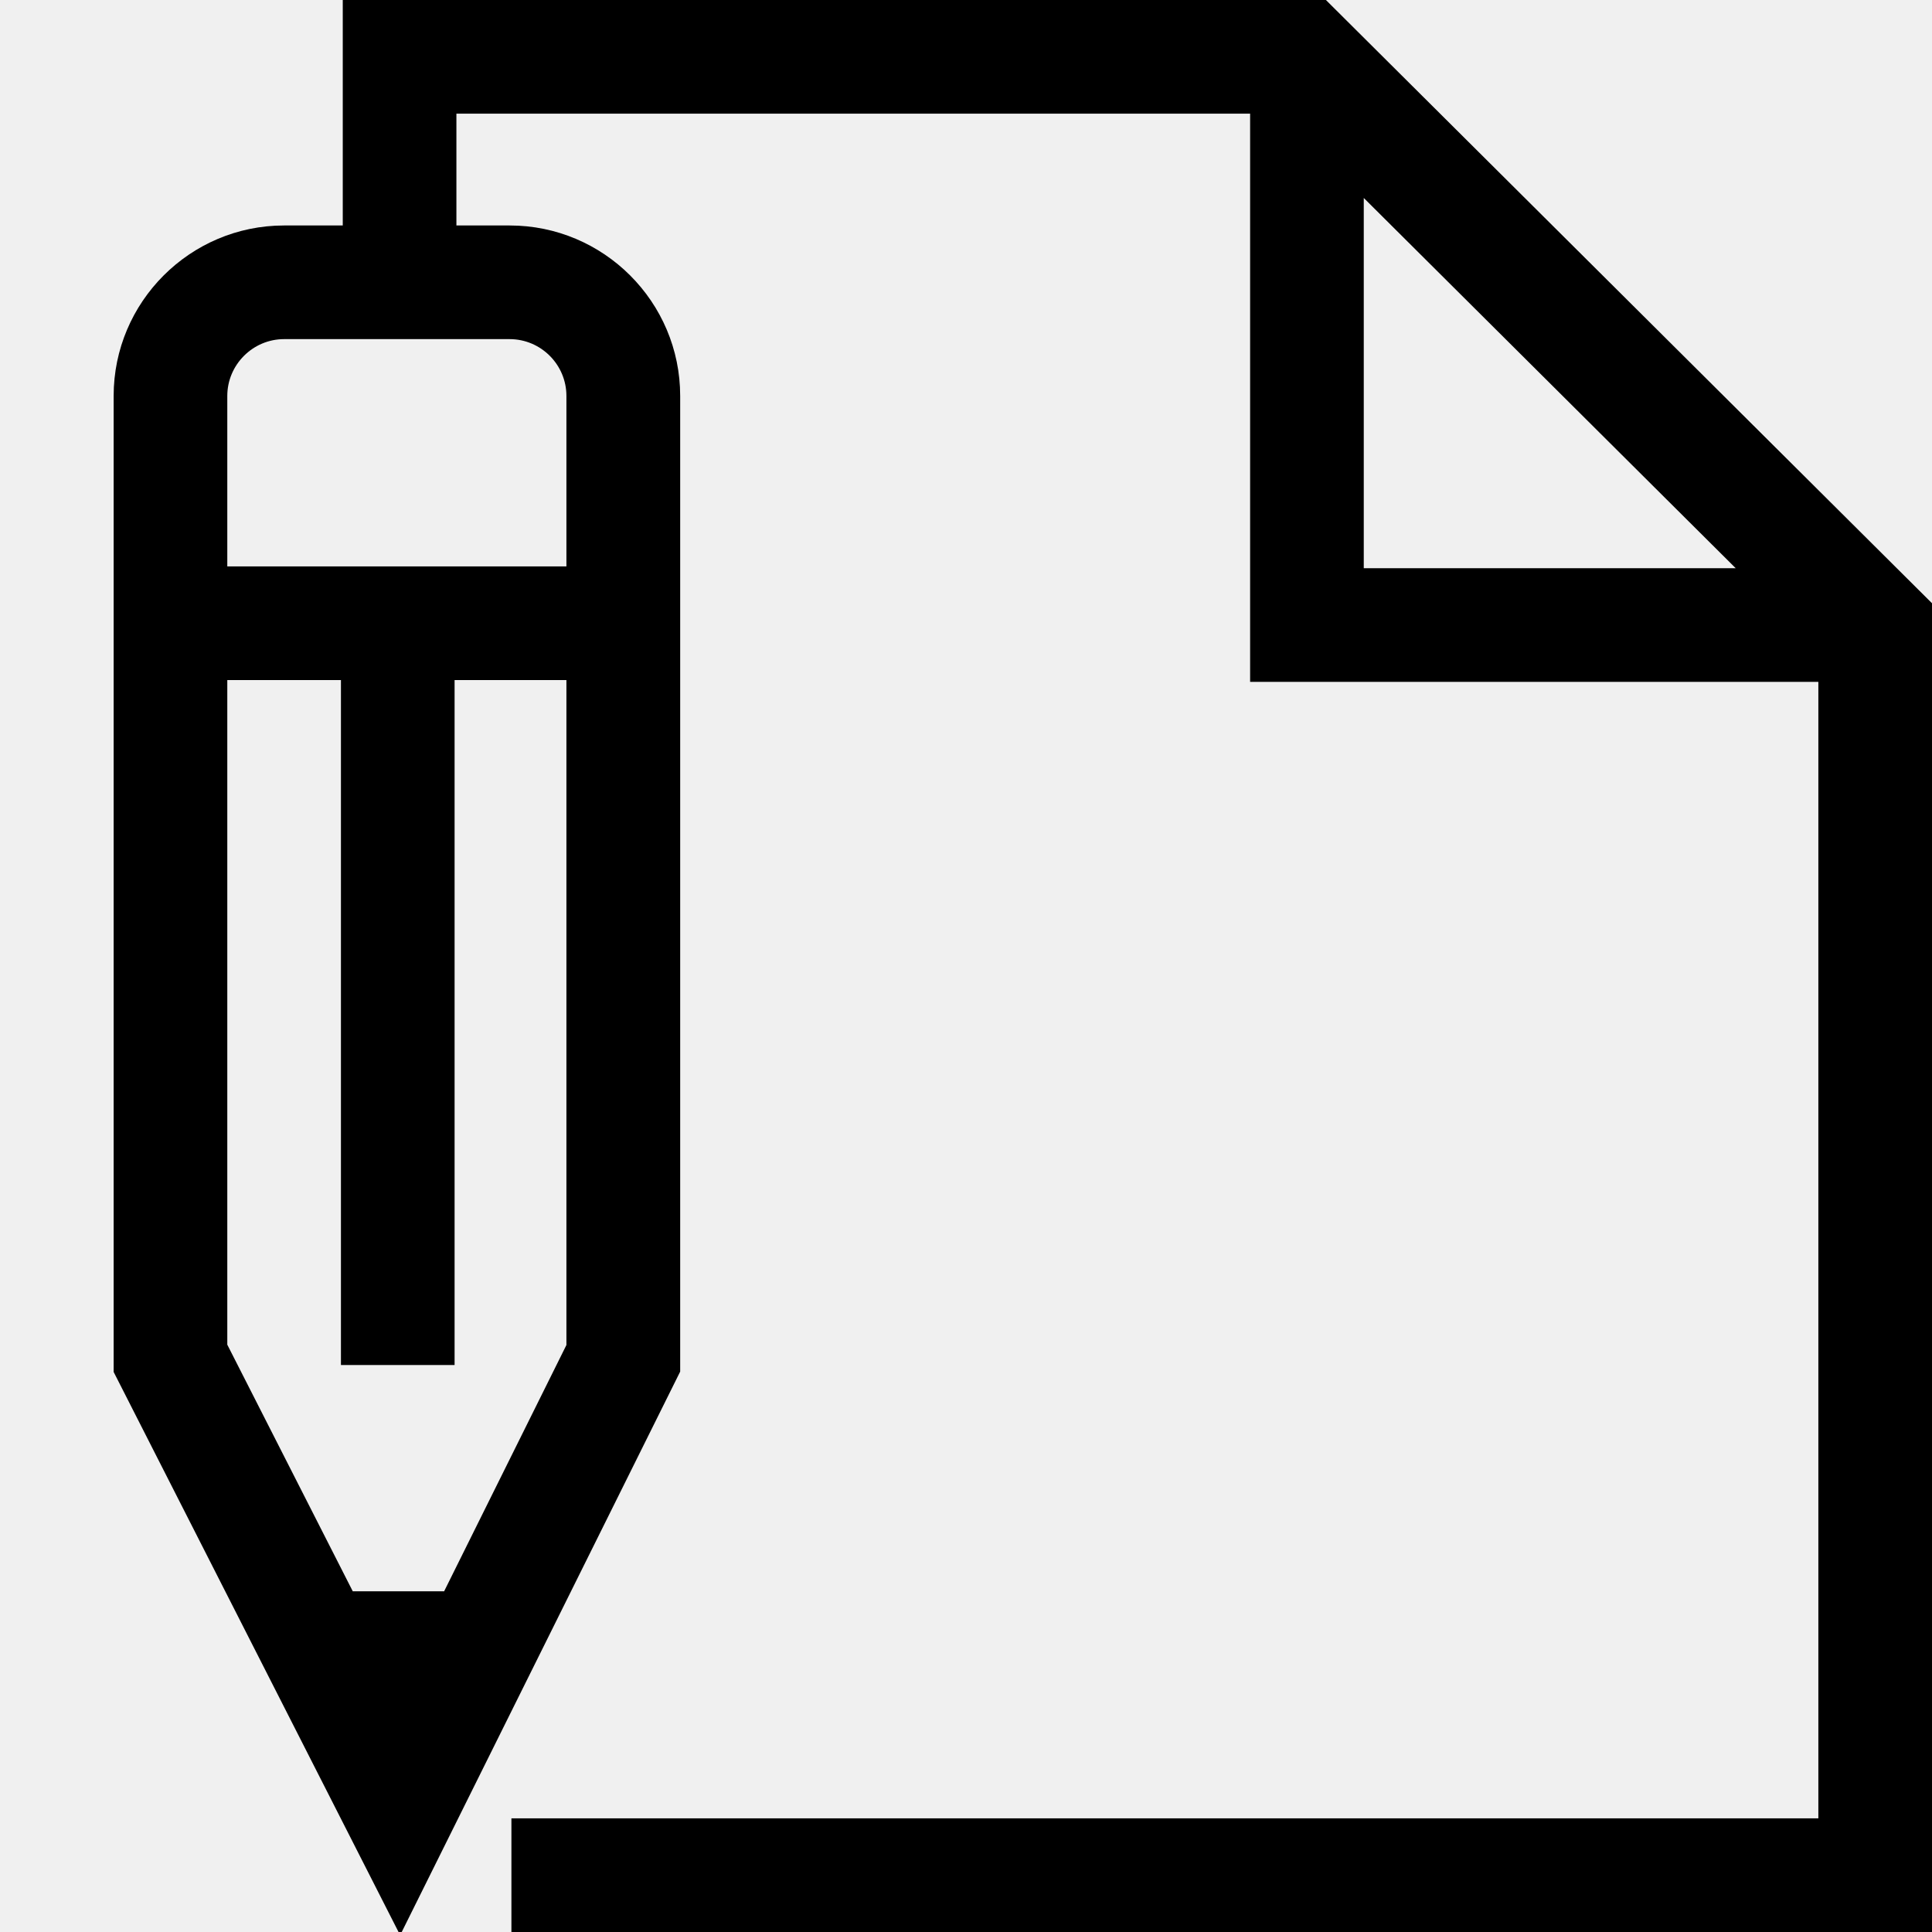
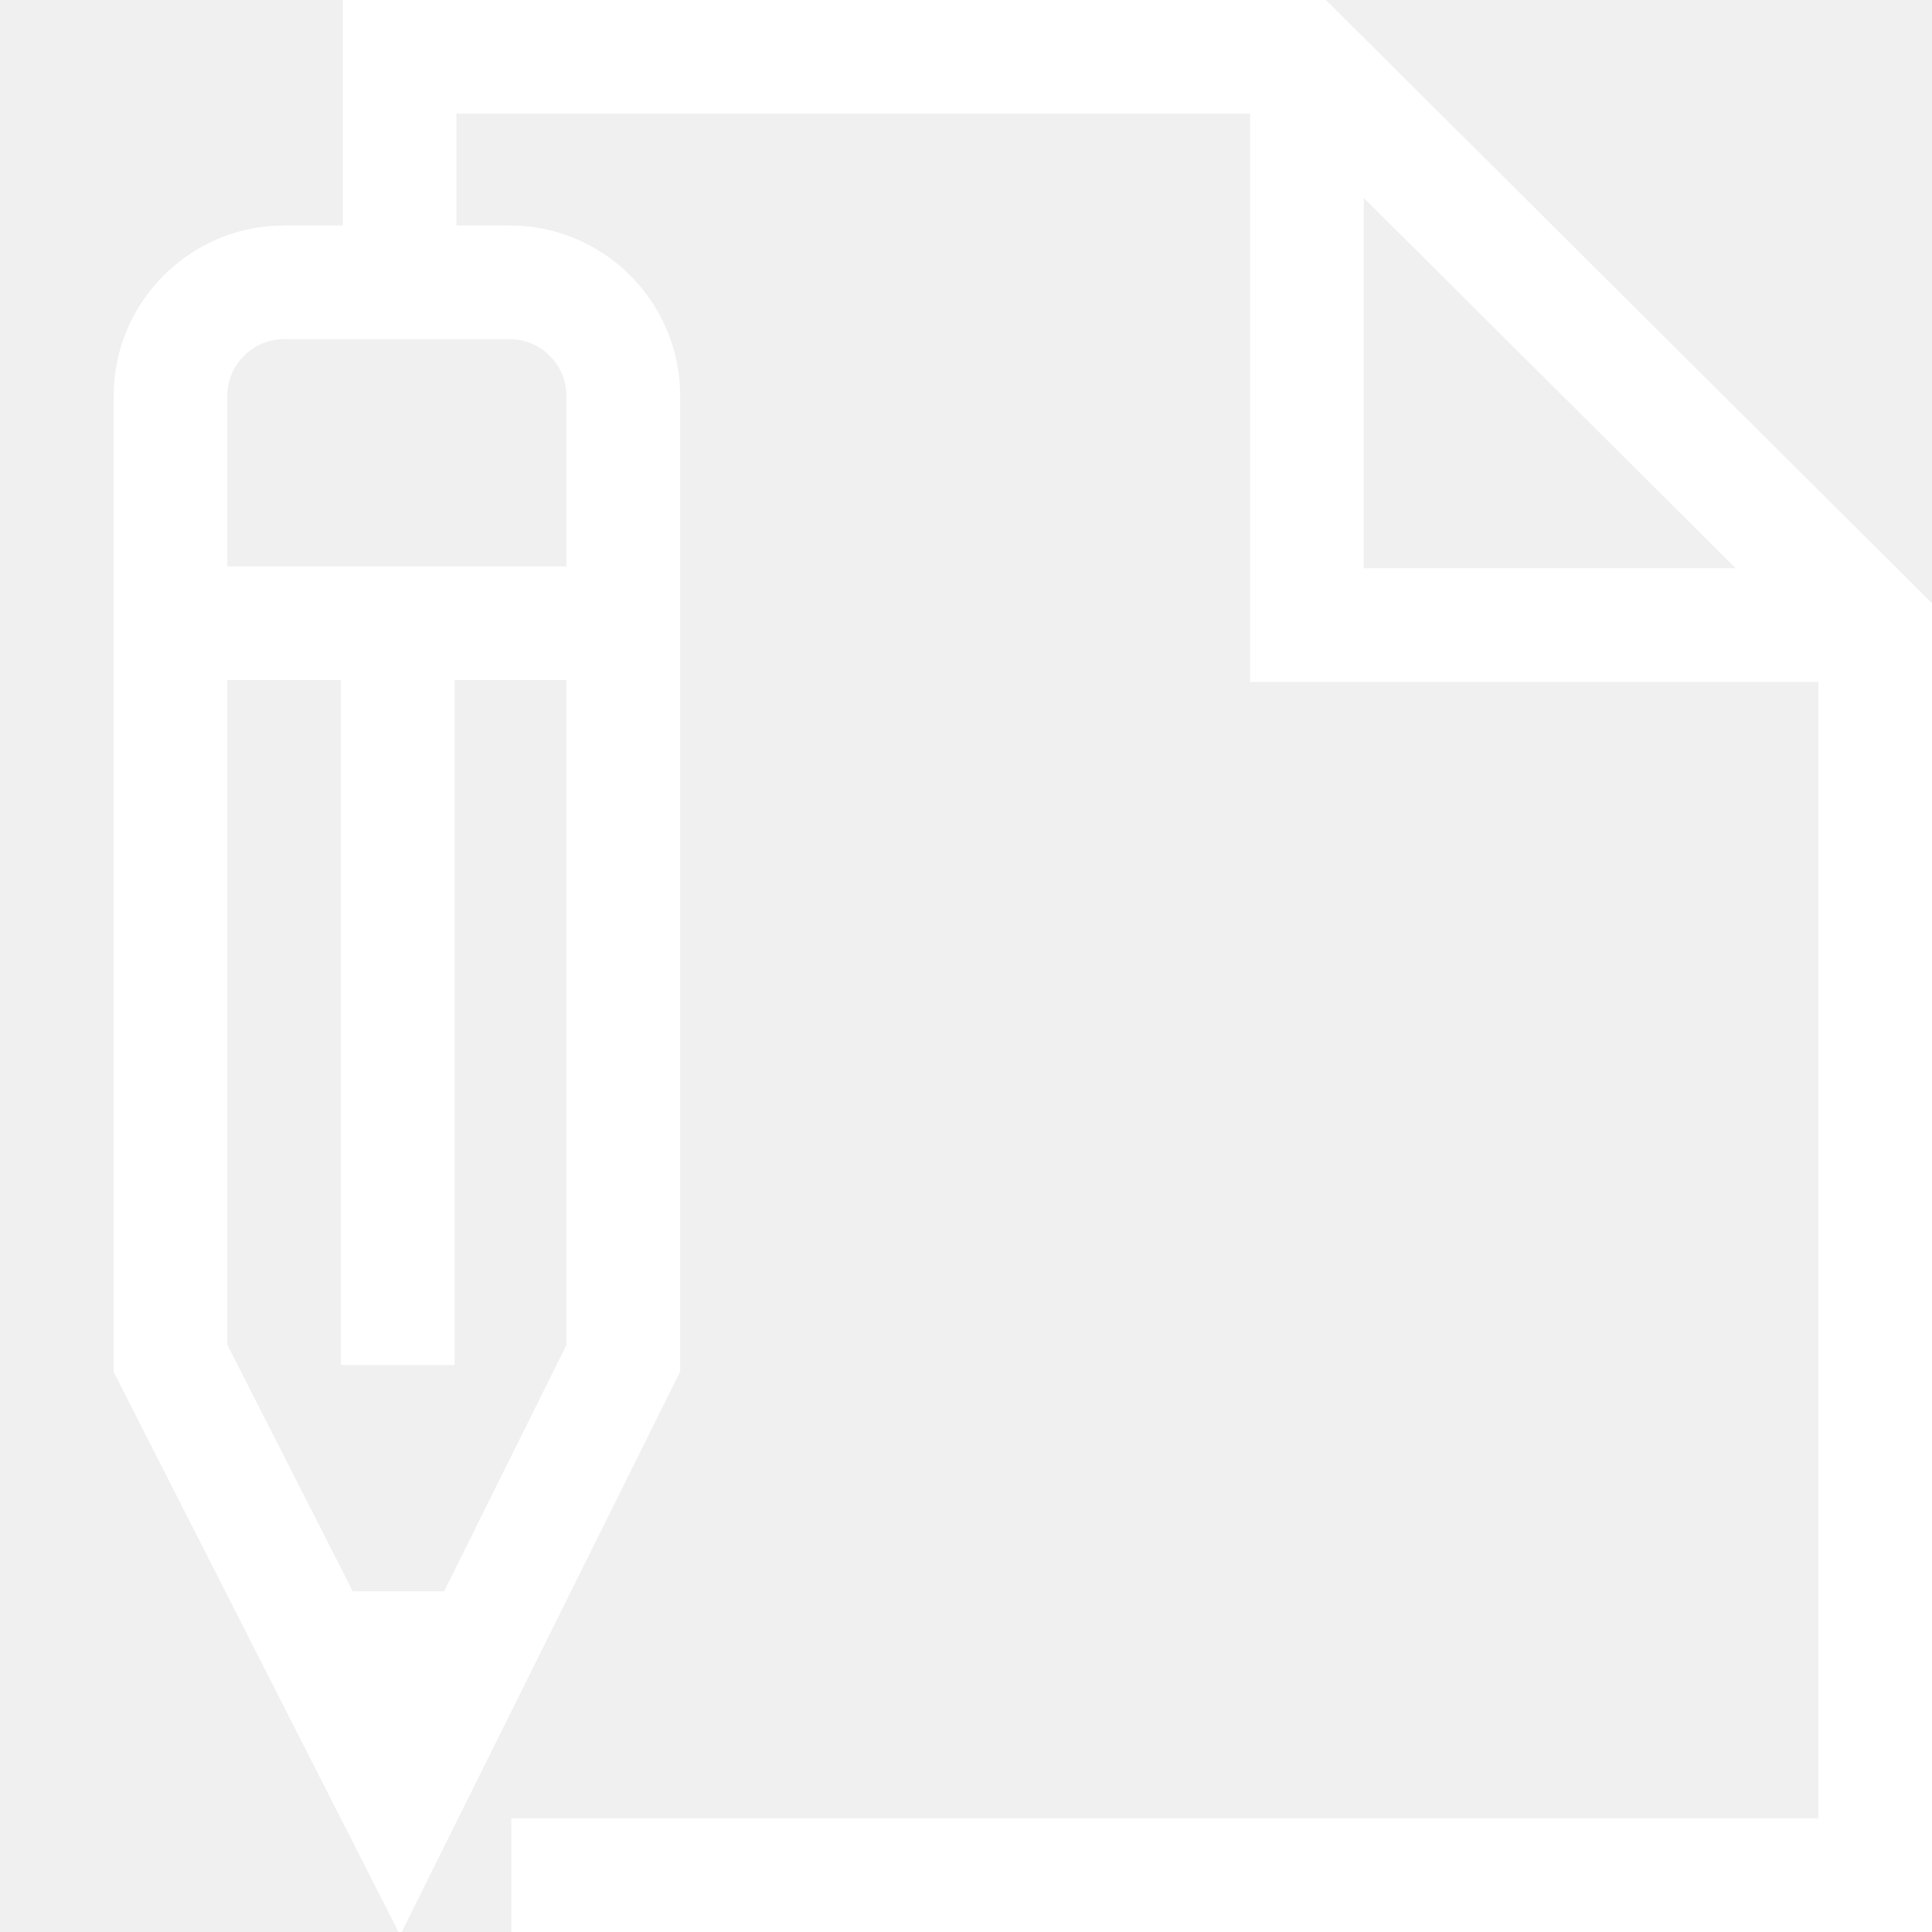
- <svg xmlns="http://www.w3.org/2000/svg" version="1.1" width="17" height="17" viewBox="0 0 17 17">
+ <svg xmlns="http://www.w3.org/2000/svg" version="1.1" width="100" height="100" viewBox="0 0 17 17">
  <g>
</g>
-   <path d="M11.667 0h-8.651v1.984h-0.516c-0.827 0-1.5 0.673-1.5 1.5v8.588l2.521 4.956 2.464-4.959v-8.585c0-0.827-0.673-1.5-1.5-1.5h-0.469v-0.984h6.984v5h5v10h-11.5v1h12.5v-11.692l-5.333-5.308zM3.908 14.002h-0.804l-1.104-2.17v-5.848h1v6.027h1v-6.027h0.984v5.851l-1.076 2.167zM4.984 3.484v1.5h-2.984v-1.5c0-0.275 0.225-0.5 0.5-0.5h1.984c0.276 0 0.5 0.225 0.5 0.5zM12 1.742l3.273 3.258h-3.273v-3.258z" fill="#000000" />
+   <path d="M11.667 0h-8.651v1.984h-0.516c-0.827 0-1.5 0.673-1.5 1.5v8.588l2.521 4.956 2.464-4.959v-8.585c0-0.827-0.673-1.5-1.5-1.5h-0.469v-0.984h6.984v5h5v10h-11.5v1h12.5v-11.692l-5.333-5.308zM3.908 14.002h-0.804l-1.104-2.17v-5.848h1v6.027h1v-6.027h0.984v5.851l-1.076 2.167zM4.984 3.484v1.5h-2.984v-1.5c0-0.275 0.225-0.5 0.5-0.5h1.984c0.276 0 0.5 0.225 0.5 0.5zM12 1.742l3.273 3.258h-3.273v-3.258z" fill="#ffffff" />
</svg>
